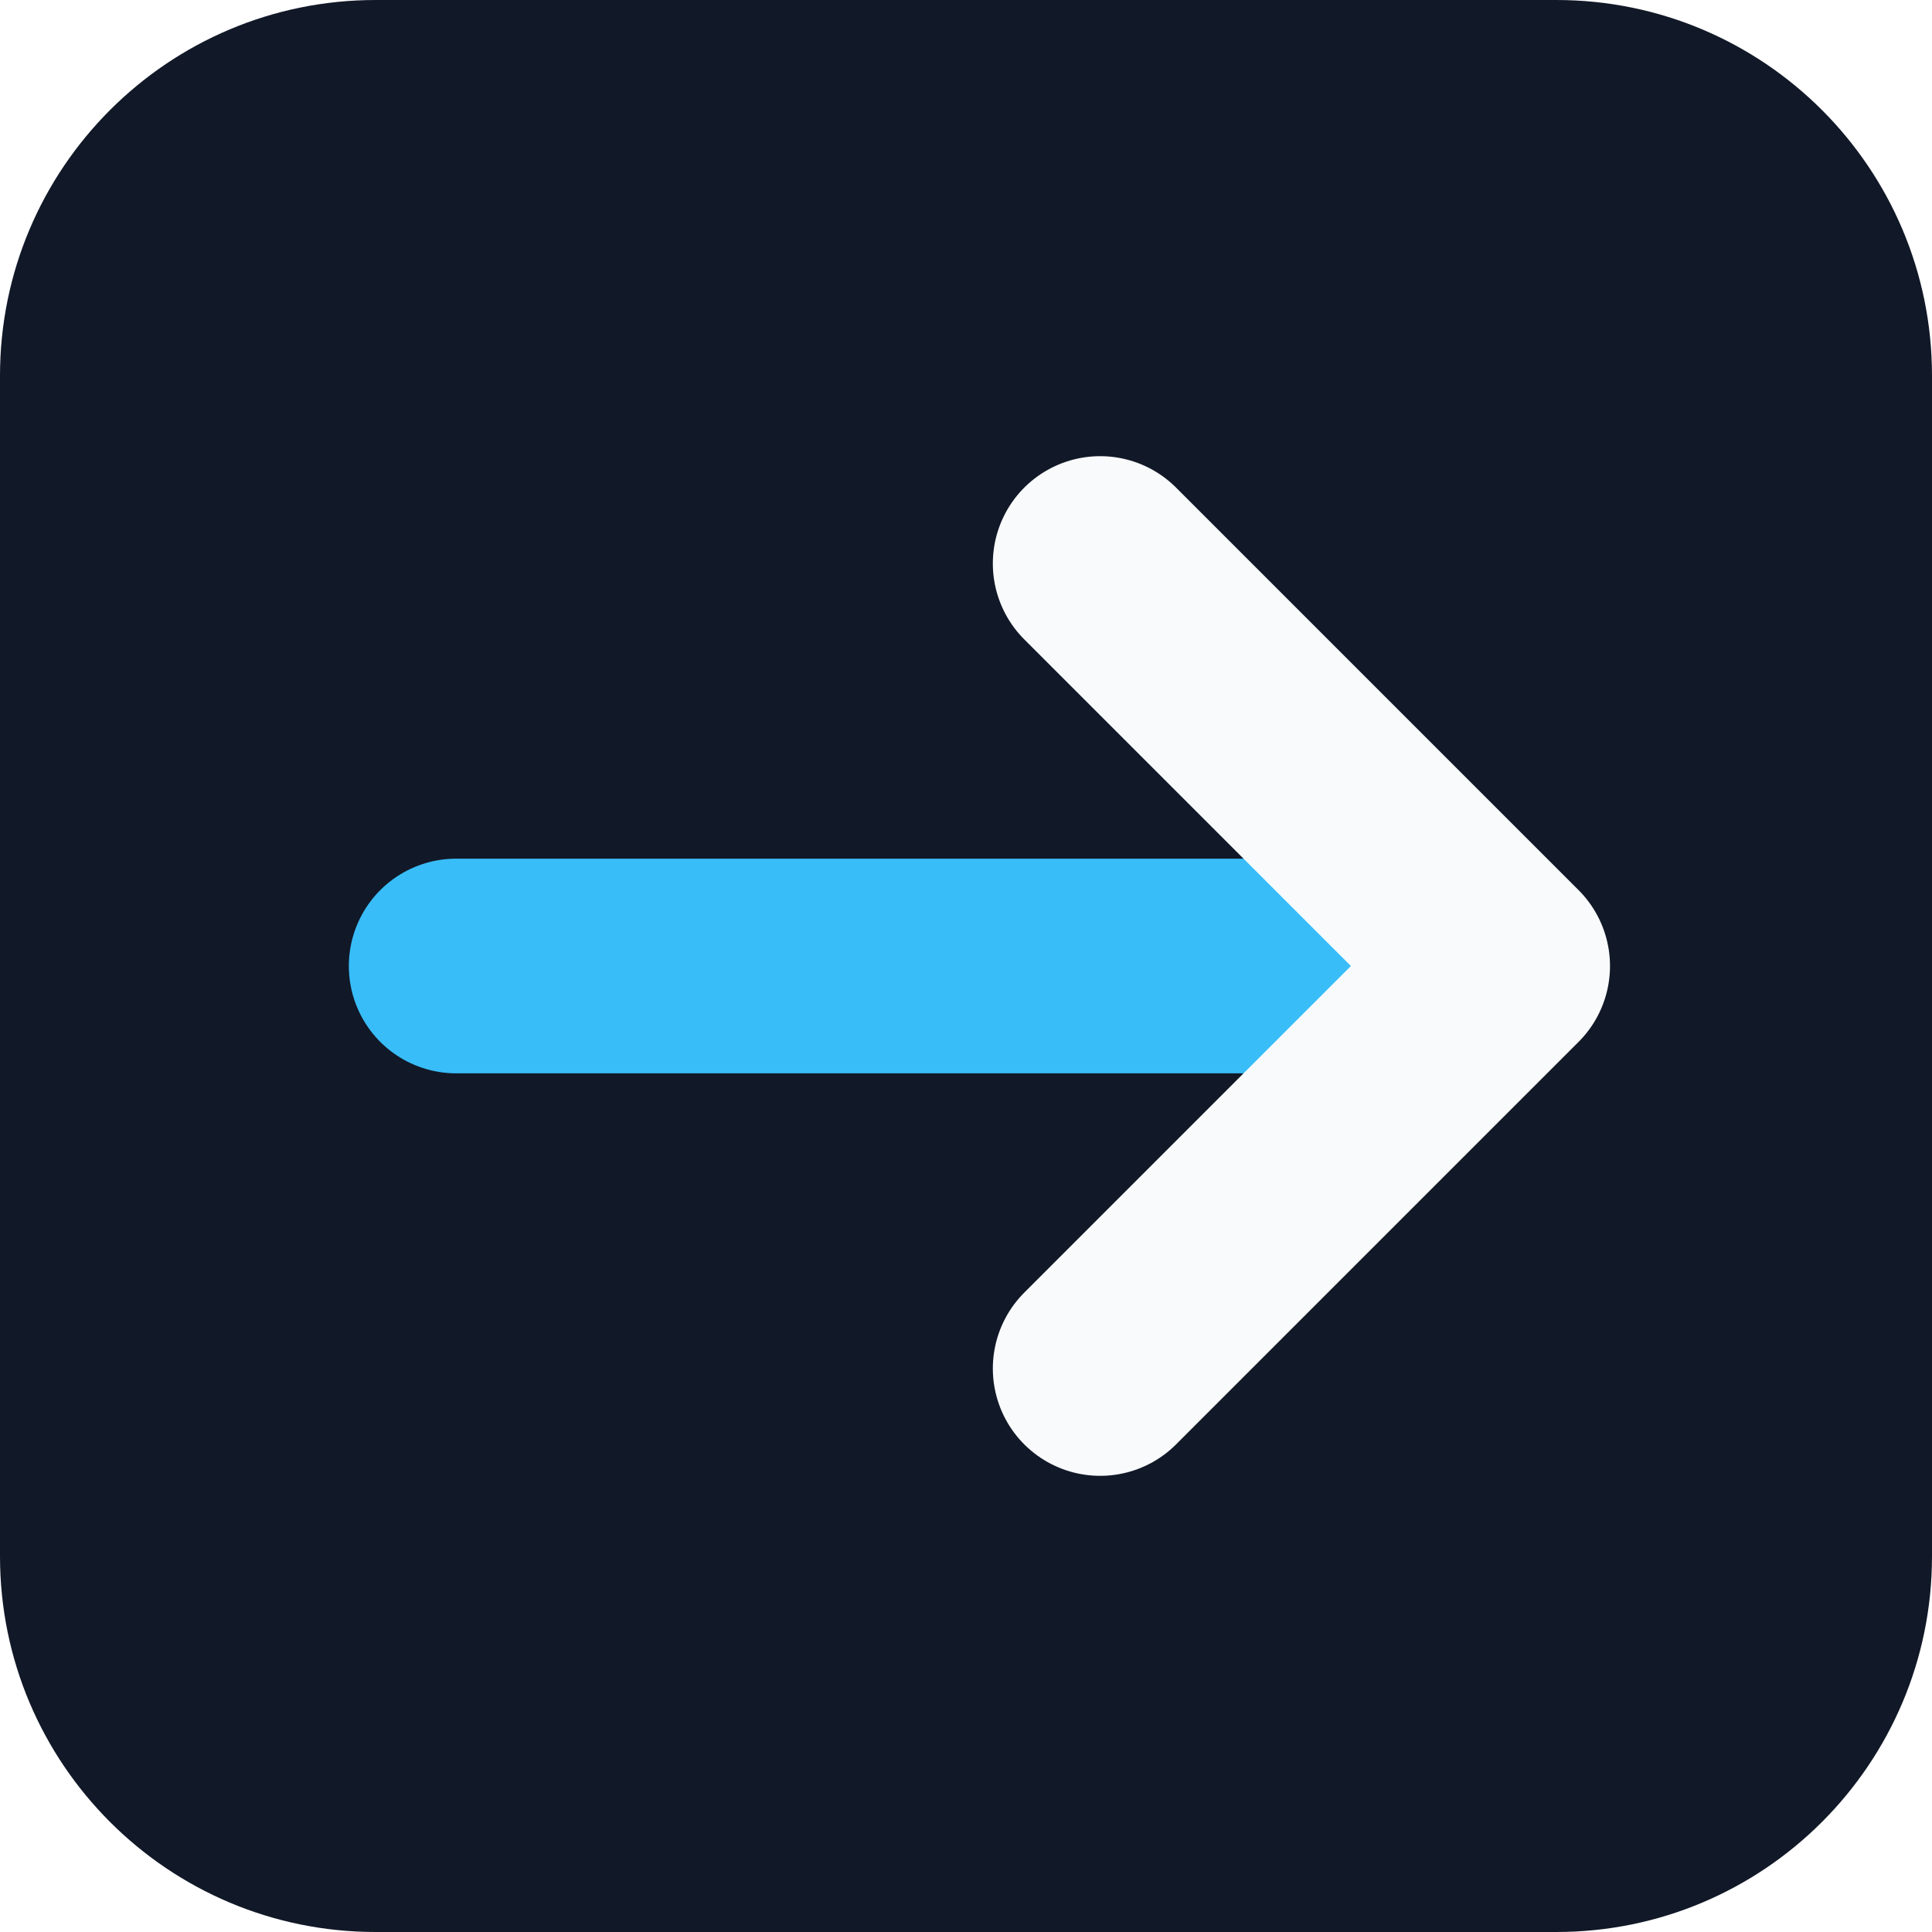
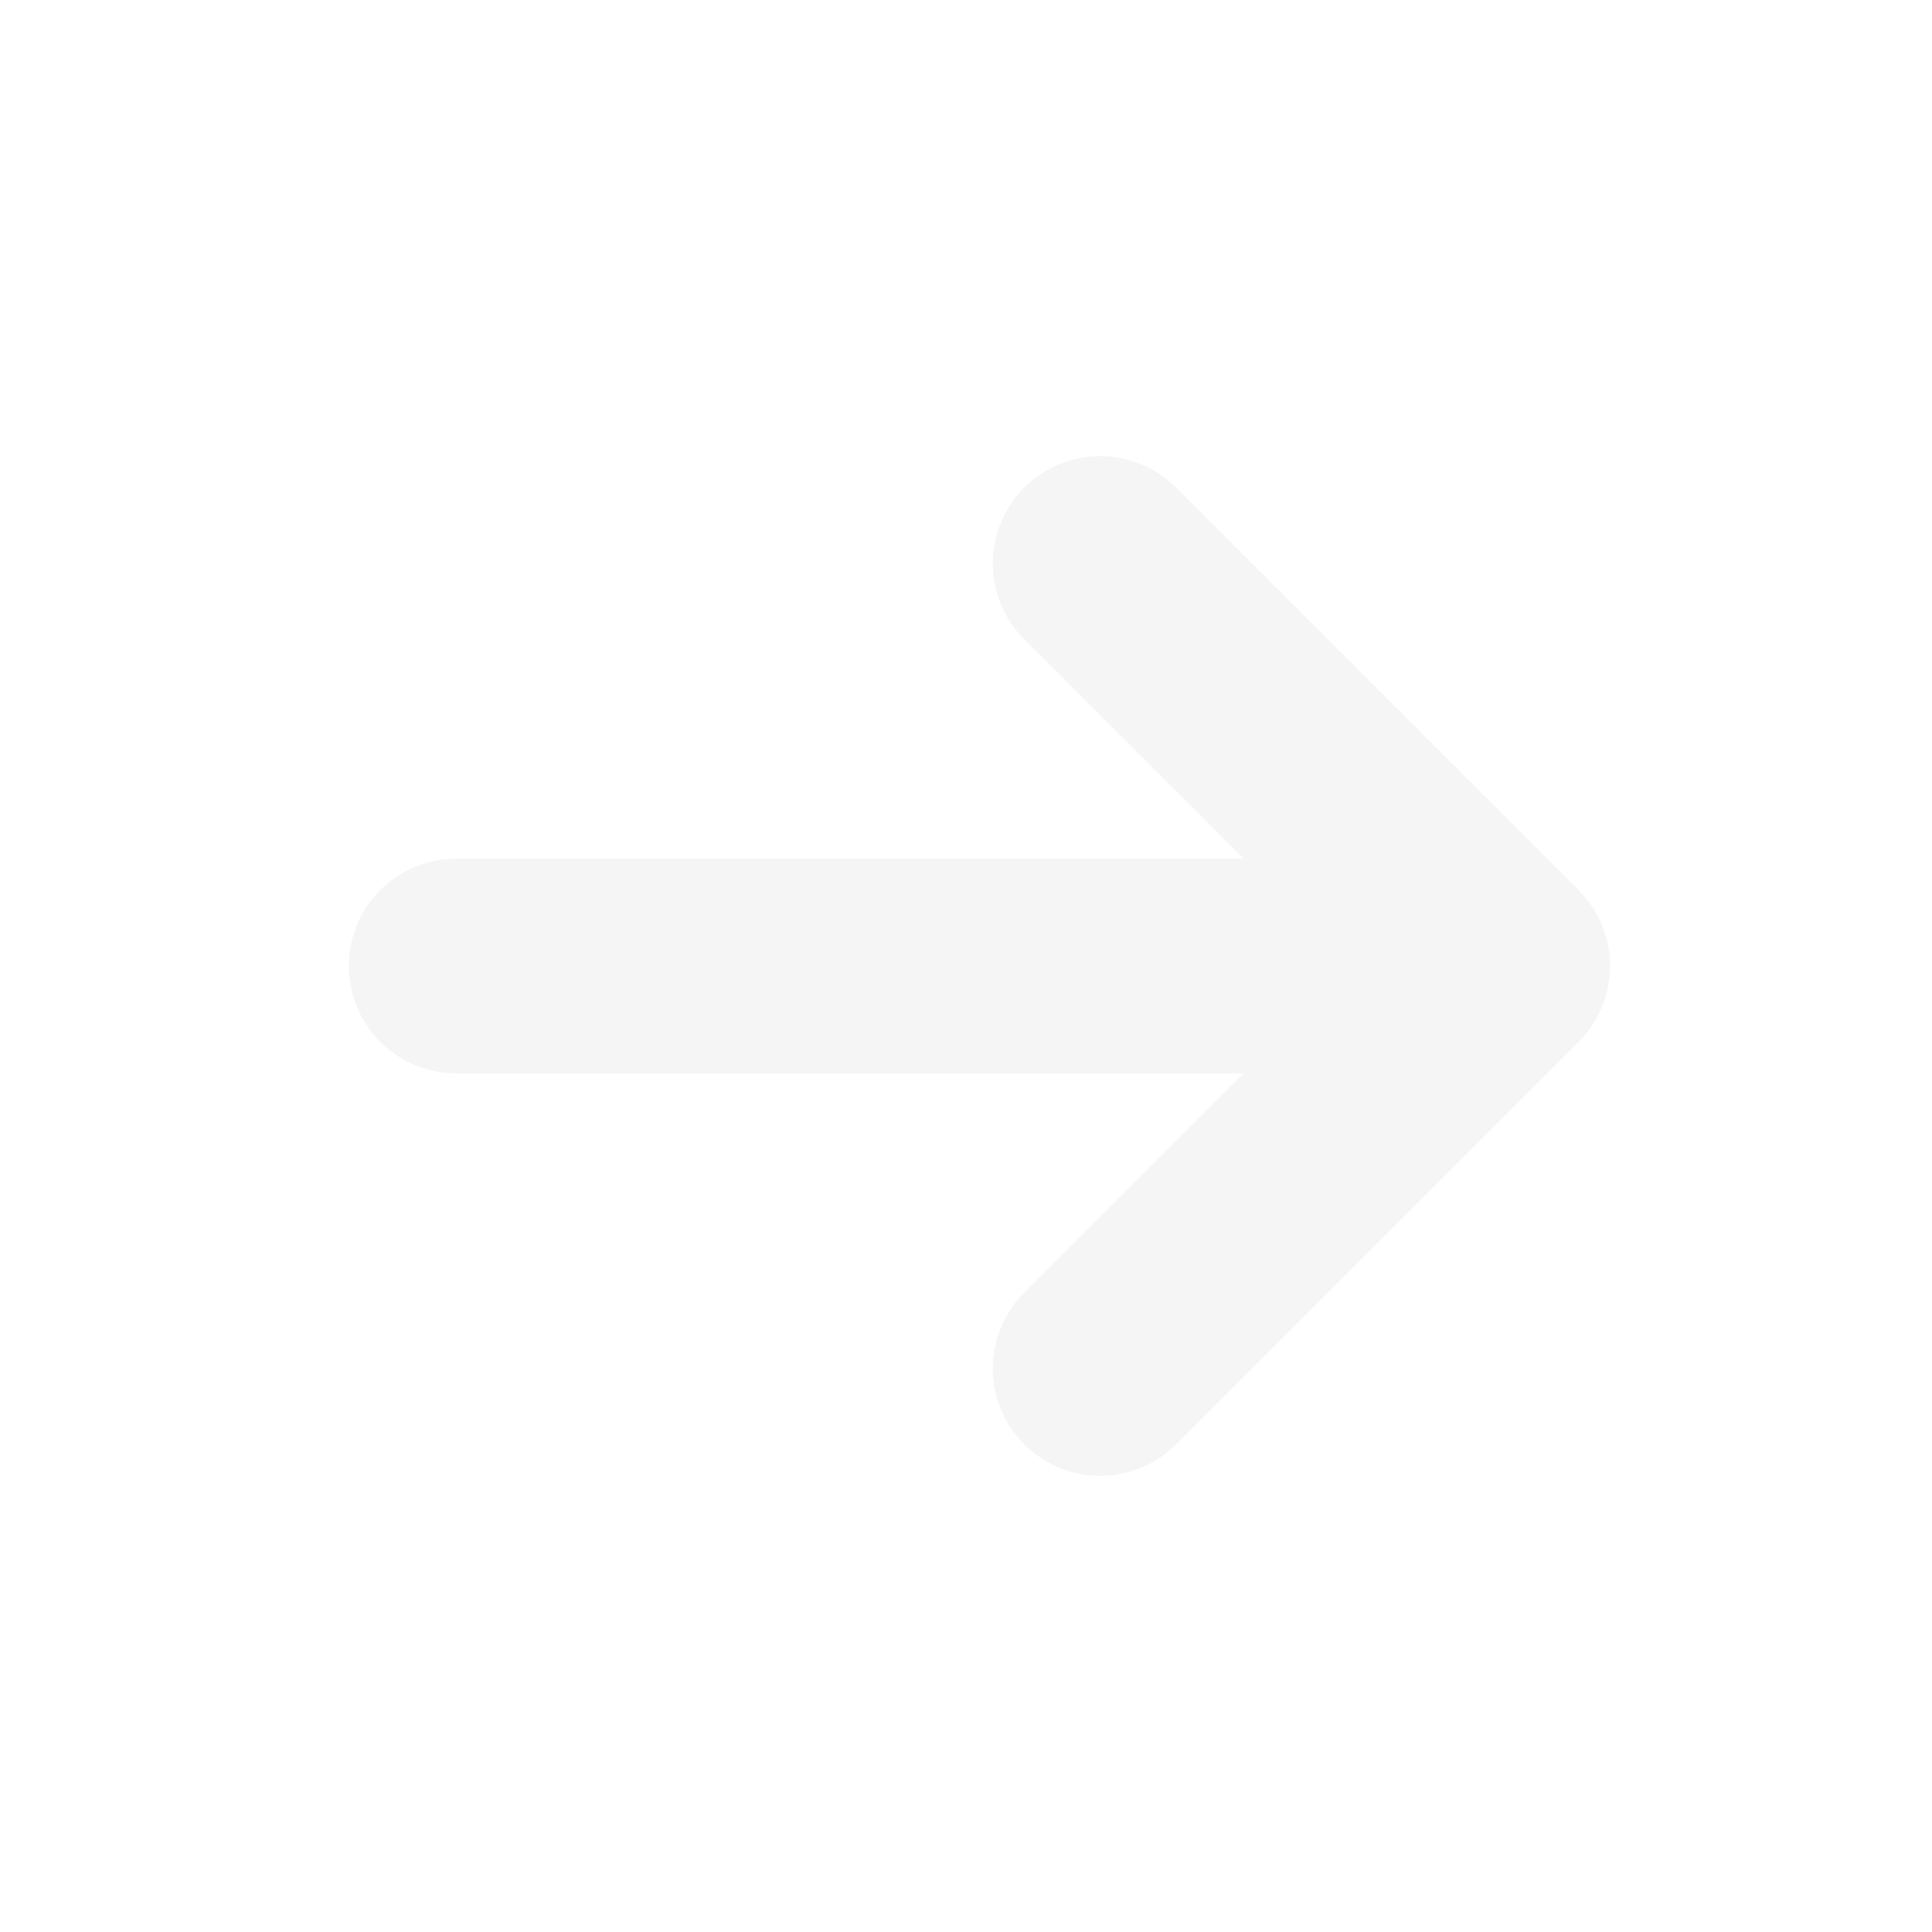
<svg xmlns="http://www.w3.org/2000/svg" width="144" height="144" viewBox="0 0 144 144" fill="none">
-   <rect width="144" height="144" rx="28" fill="#111827" />
-   <path d="M34 72h76" stroke="#38BDF8" stroke-width="16" stroke-linecap="round" />
-   <path d="m82 42 30 30-30 30" stroke="#F8FAFC" stroke-width="16" stroke-linecap="round" stroke-linejoin="round" />
+   <path d="M34 72h76" stroke="#F5F5F5" stroke-width="16" stroke-linecap="round" />
+   <path d="m82 42 30 30-30 30" stroke="#F5F5F5" stroke-width="16" stroke-linecap="round" stroke-linejoin="round" />
</svg>
